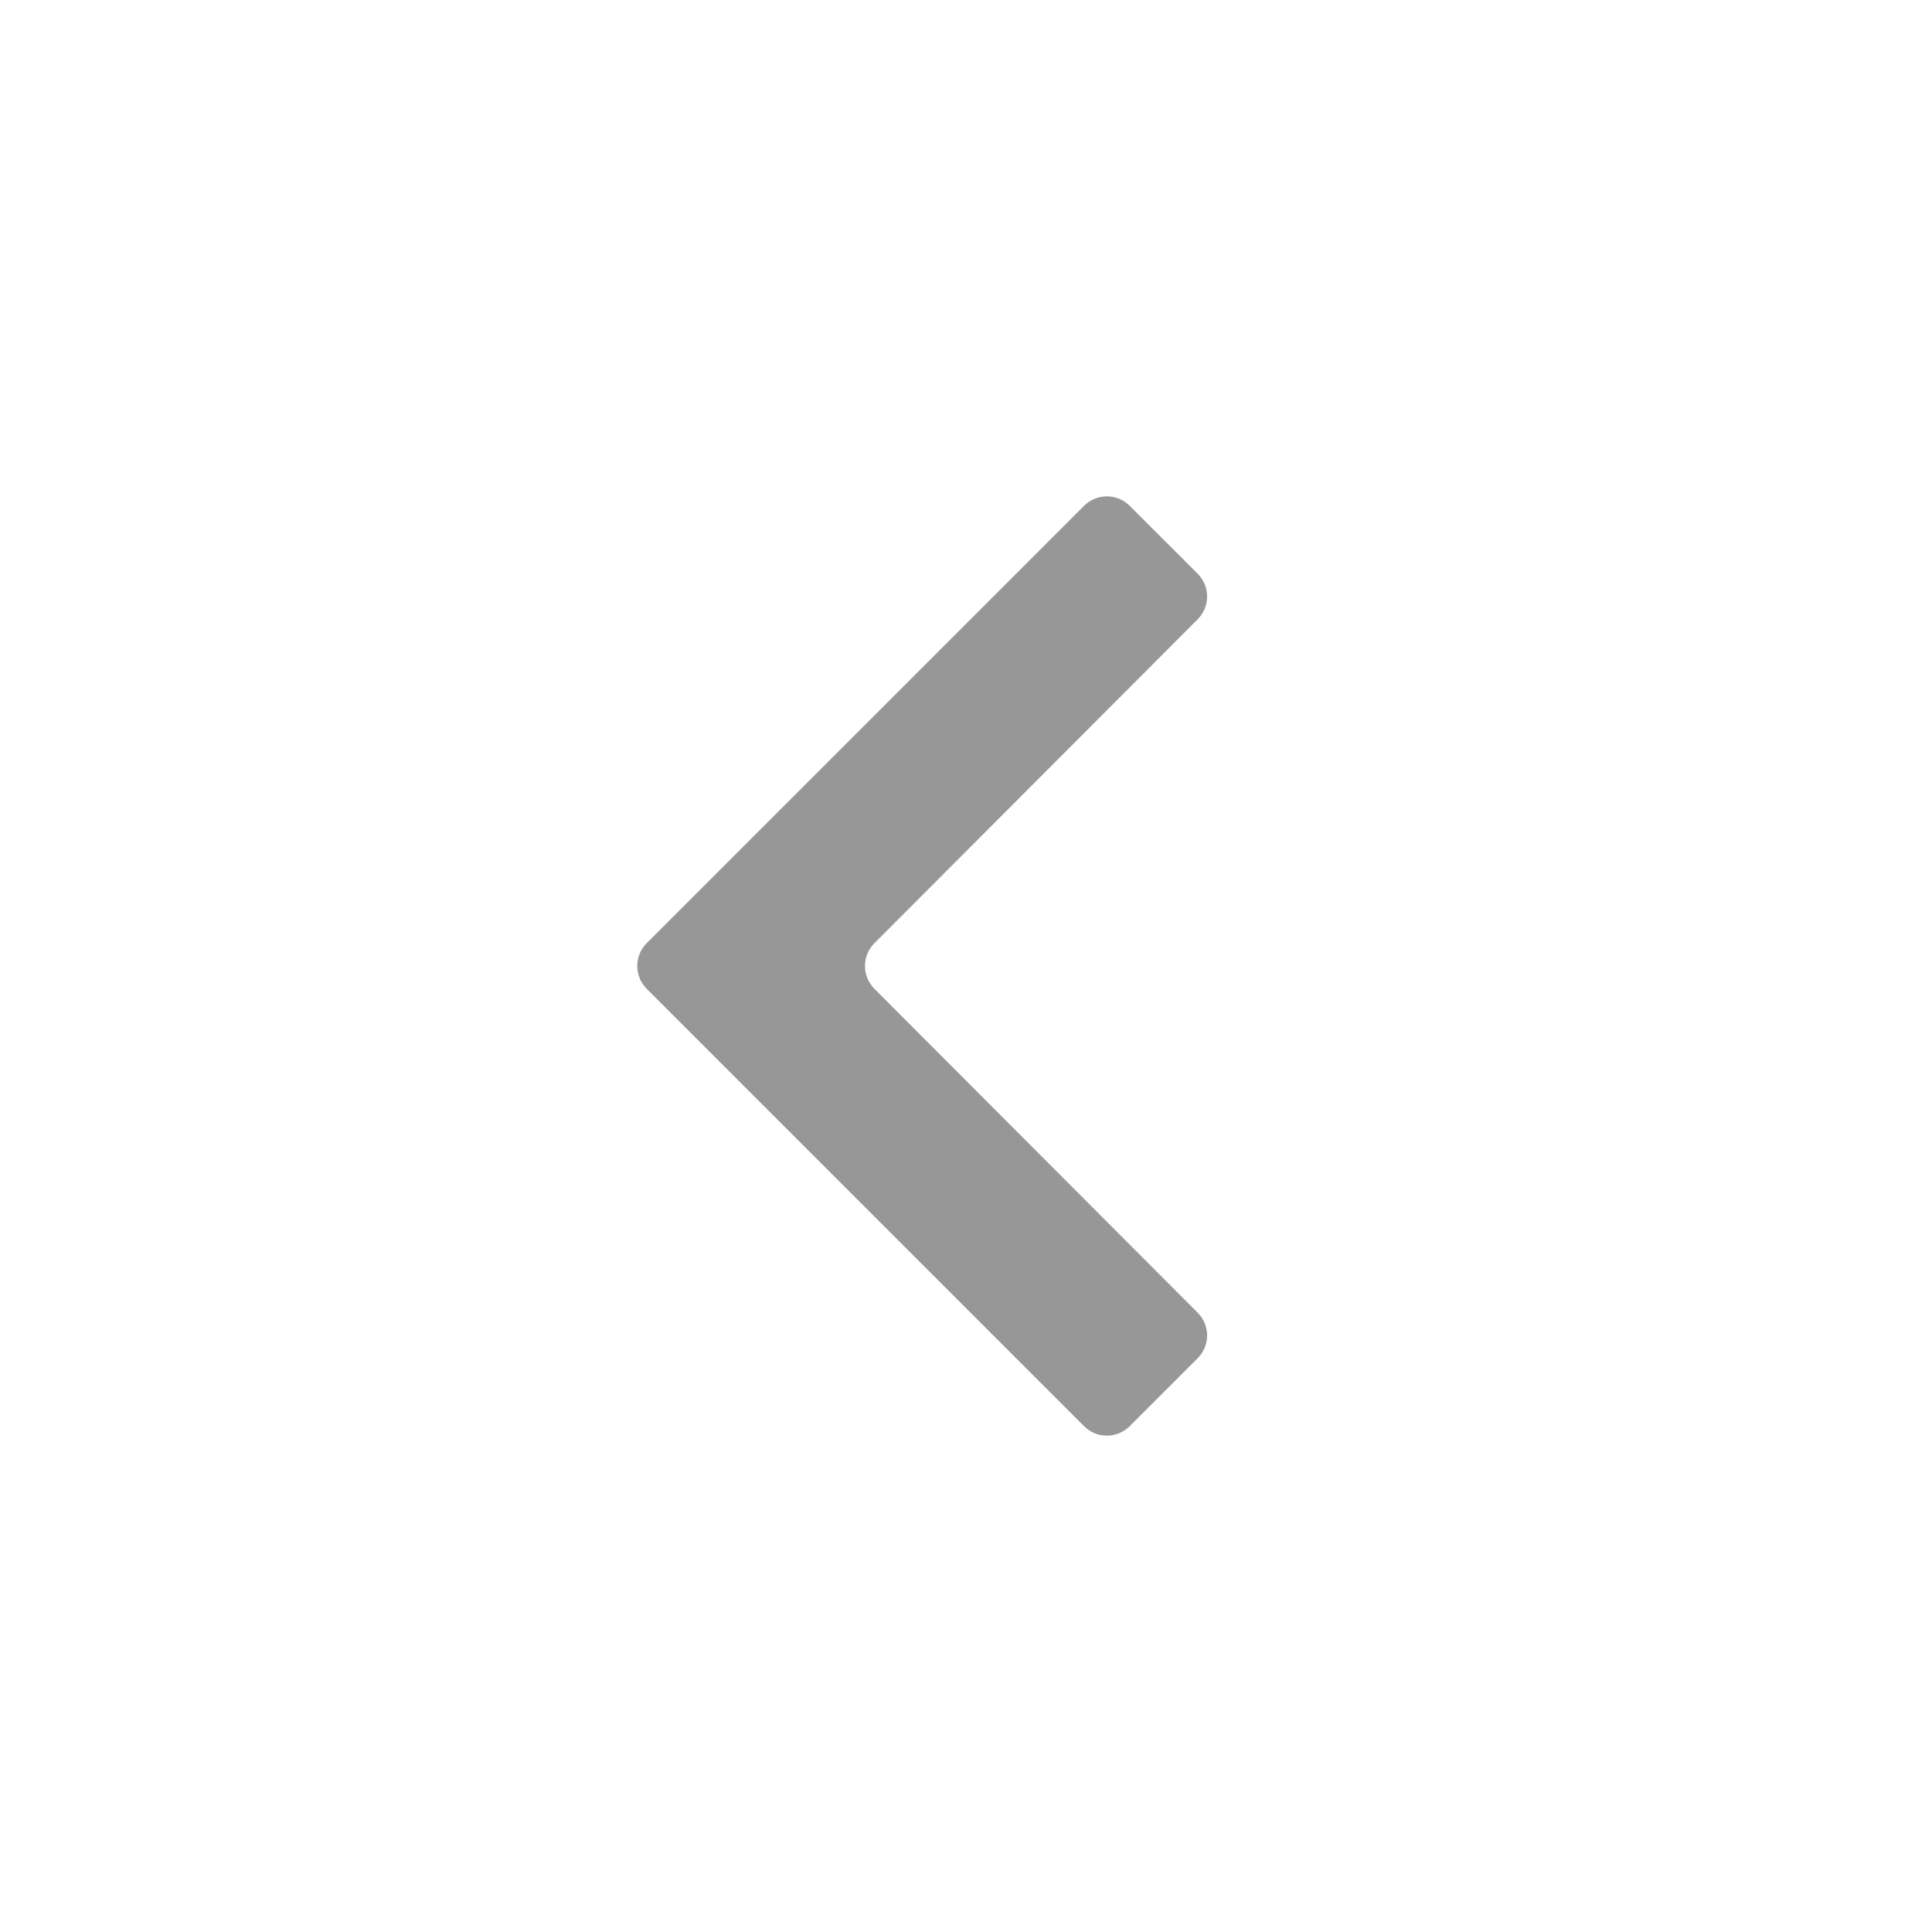
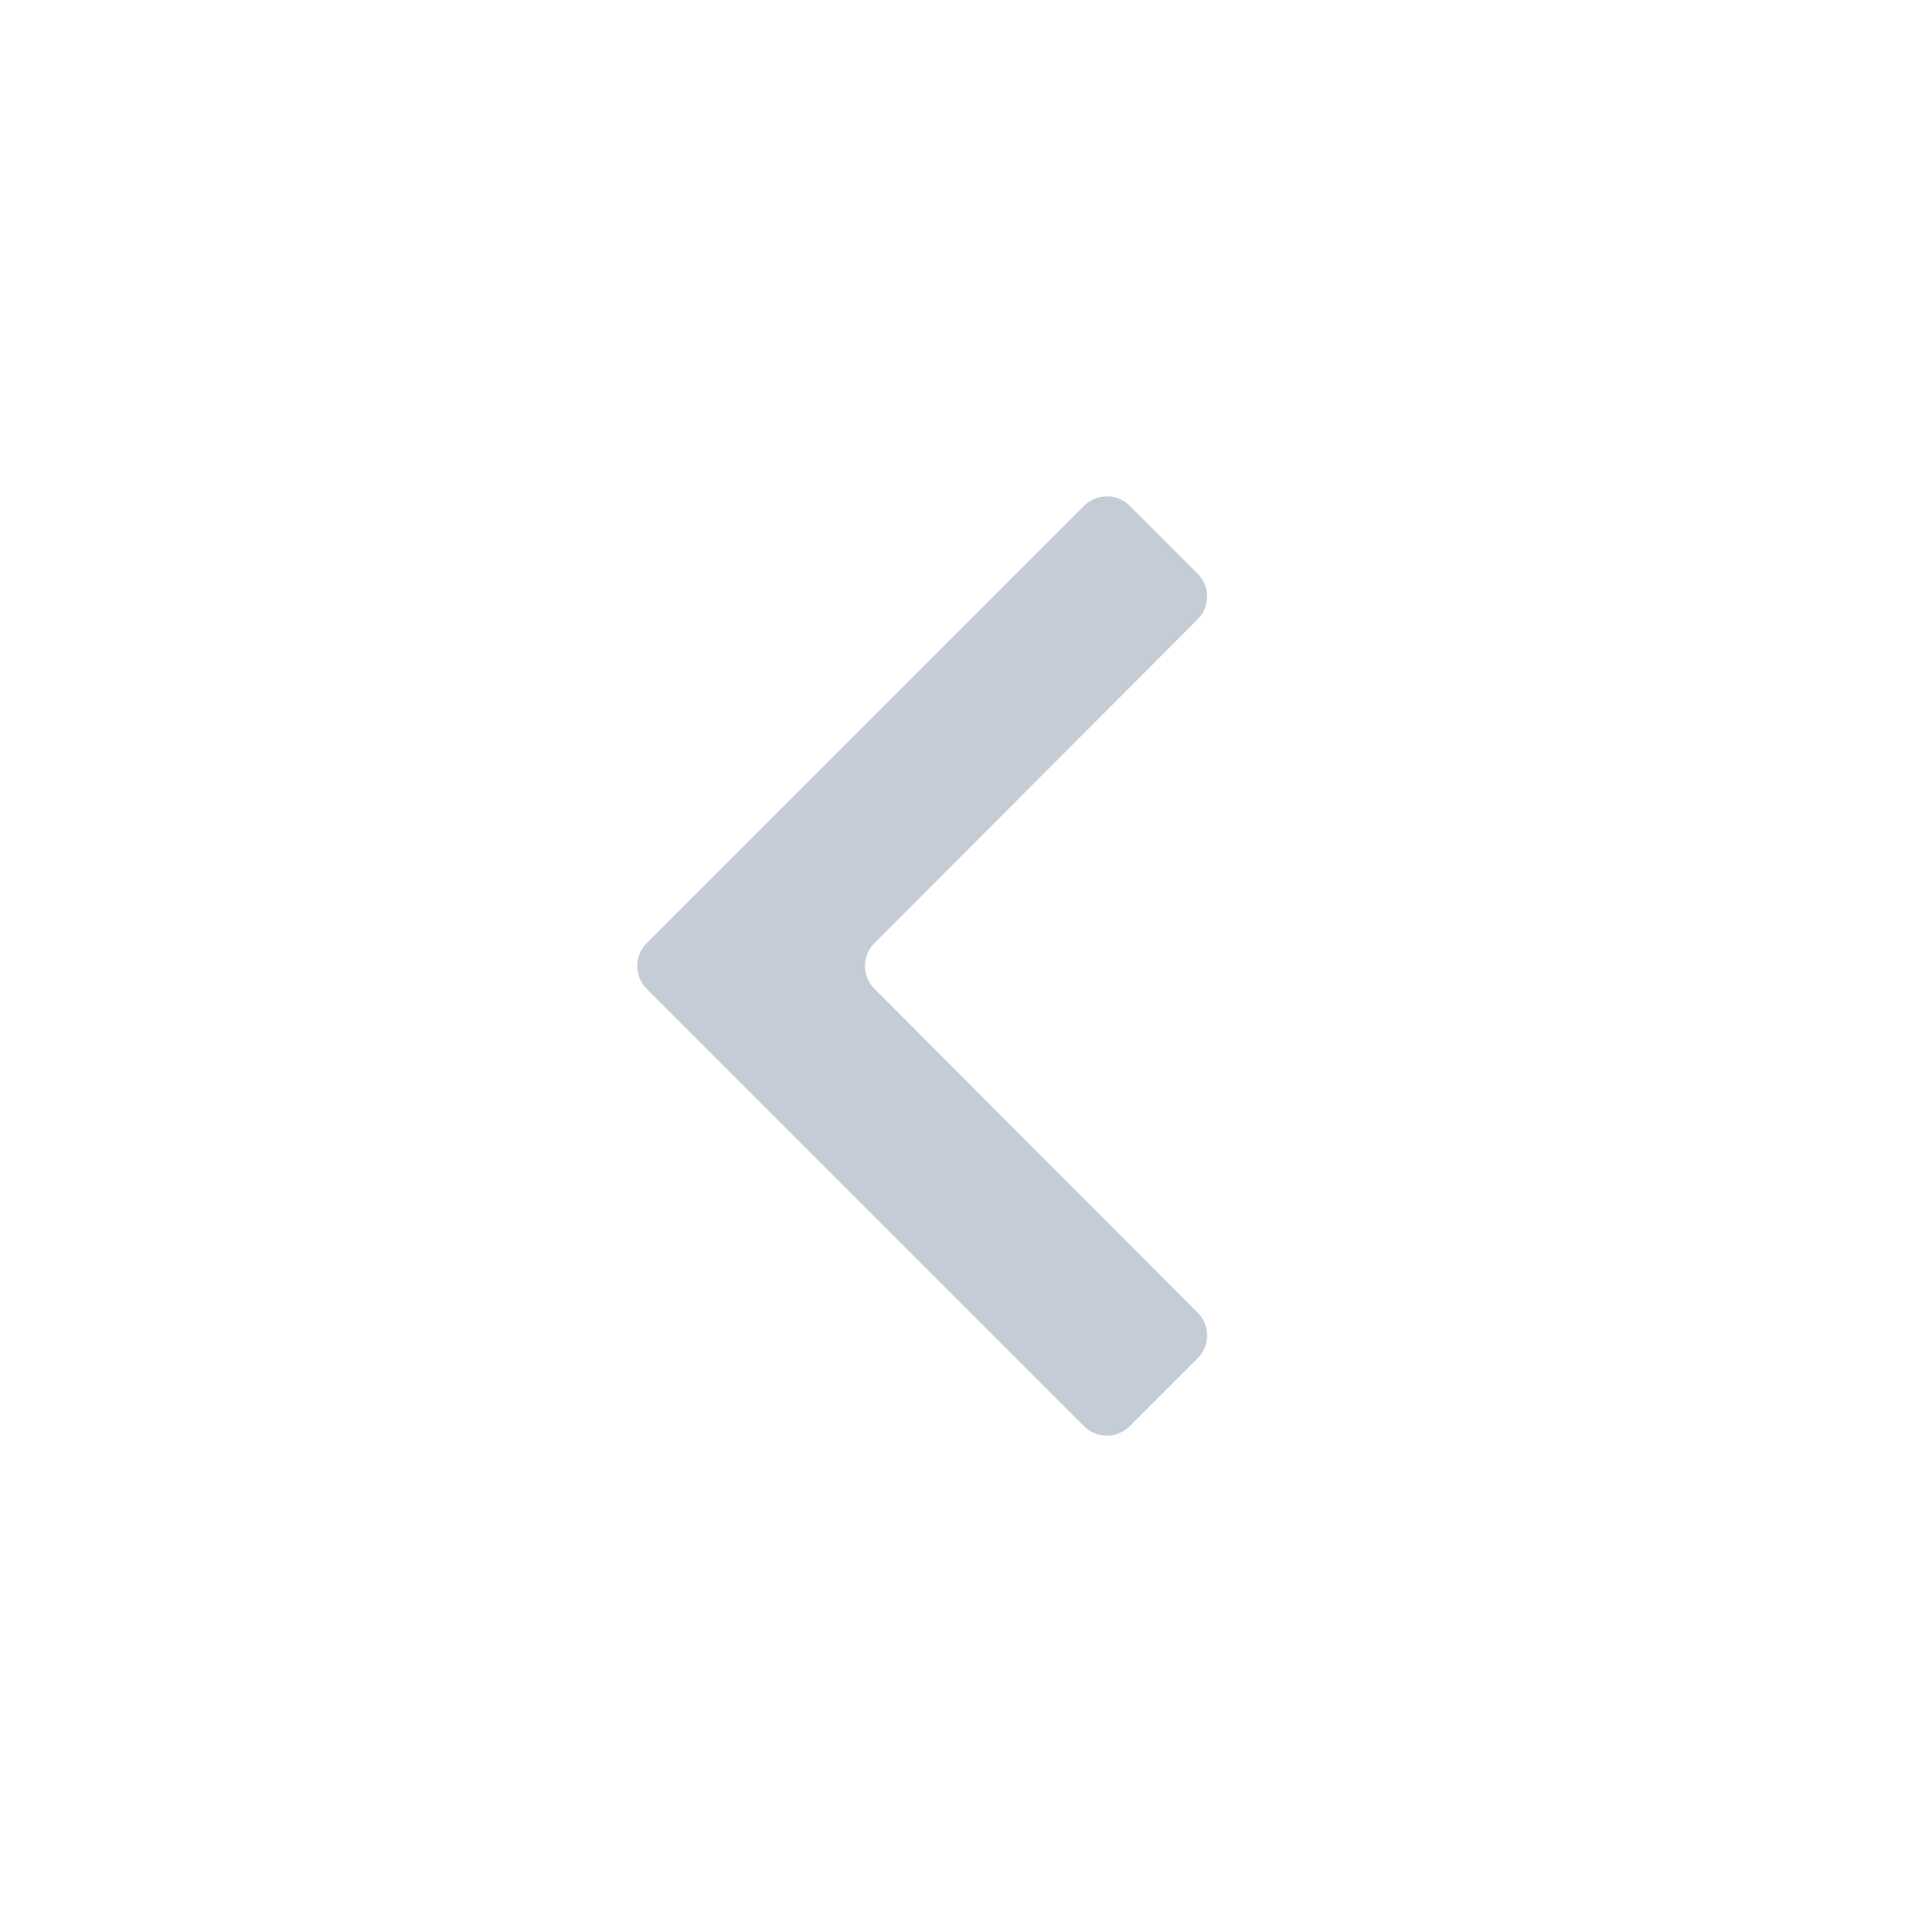
<svg xmlns="http://www.w3.org/2000/svg" width="24" height="24" viewBox="0 0 24 24" fill="none">
-   <path d="M14.878 7.127C15.034 7.284 15.034 7.537 14.878 7.693L10.862 11.717C10.706 11.874 10.706 12.126 10.862 12.283L14.878 16.307C15.034 16.463 15.034 16.716 14.878 16.872L14.033 17.717C13.877 17.873 13.623 17.873 13.467 17.717L8.033 12.283C7.877 12.127 7.877 11.873 8.033 11.717L13.467 6.283C13.623 6.127 13.877 6.127 14.033 6.283L14.878 7.127Z" fill="#979797" />
+   <path d="M14.878 7.127C15.034 7.284 15.034 7.537 14.878 7.693L10.862 11.717C10.706 11.874 10.706 12.126 10.862 12.283L14.878 16.307C15.034 16.463 15.034 16.716 14.878 16.872L14.033 17.717C13.877 17.873 13.623 17.873 13.467 17.717L8.033 12.283C7.877 12.127 7.877 11.873 8.033 11.717L13.467 6.283C13.623 6.127 13.877 6.127 14.033 6.283L14.878 7.127Z" fill="#C4CDD5" />
</svg>
